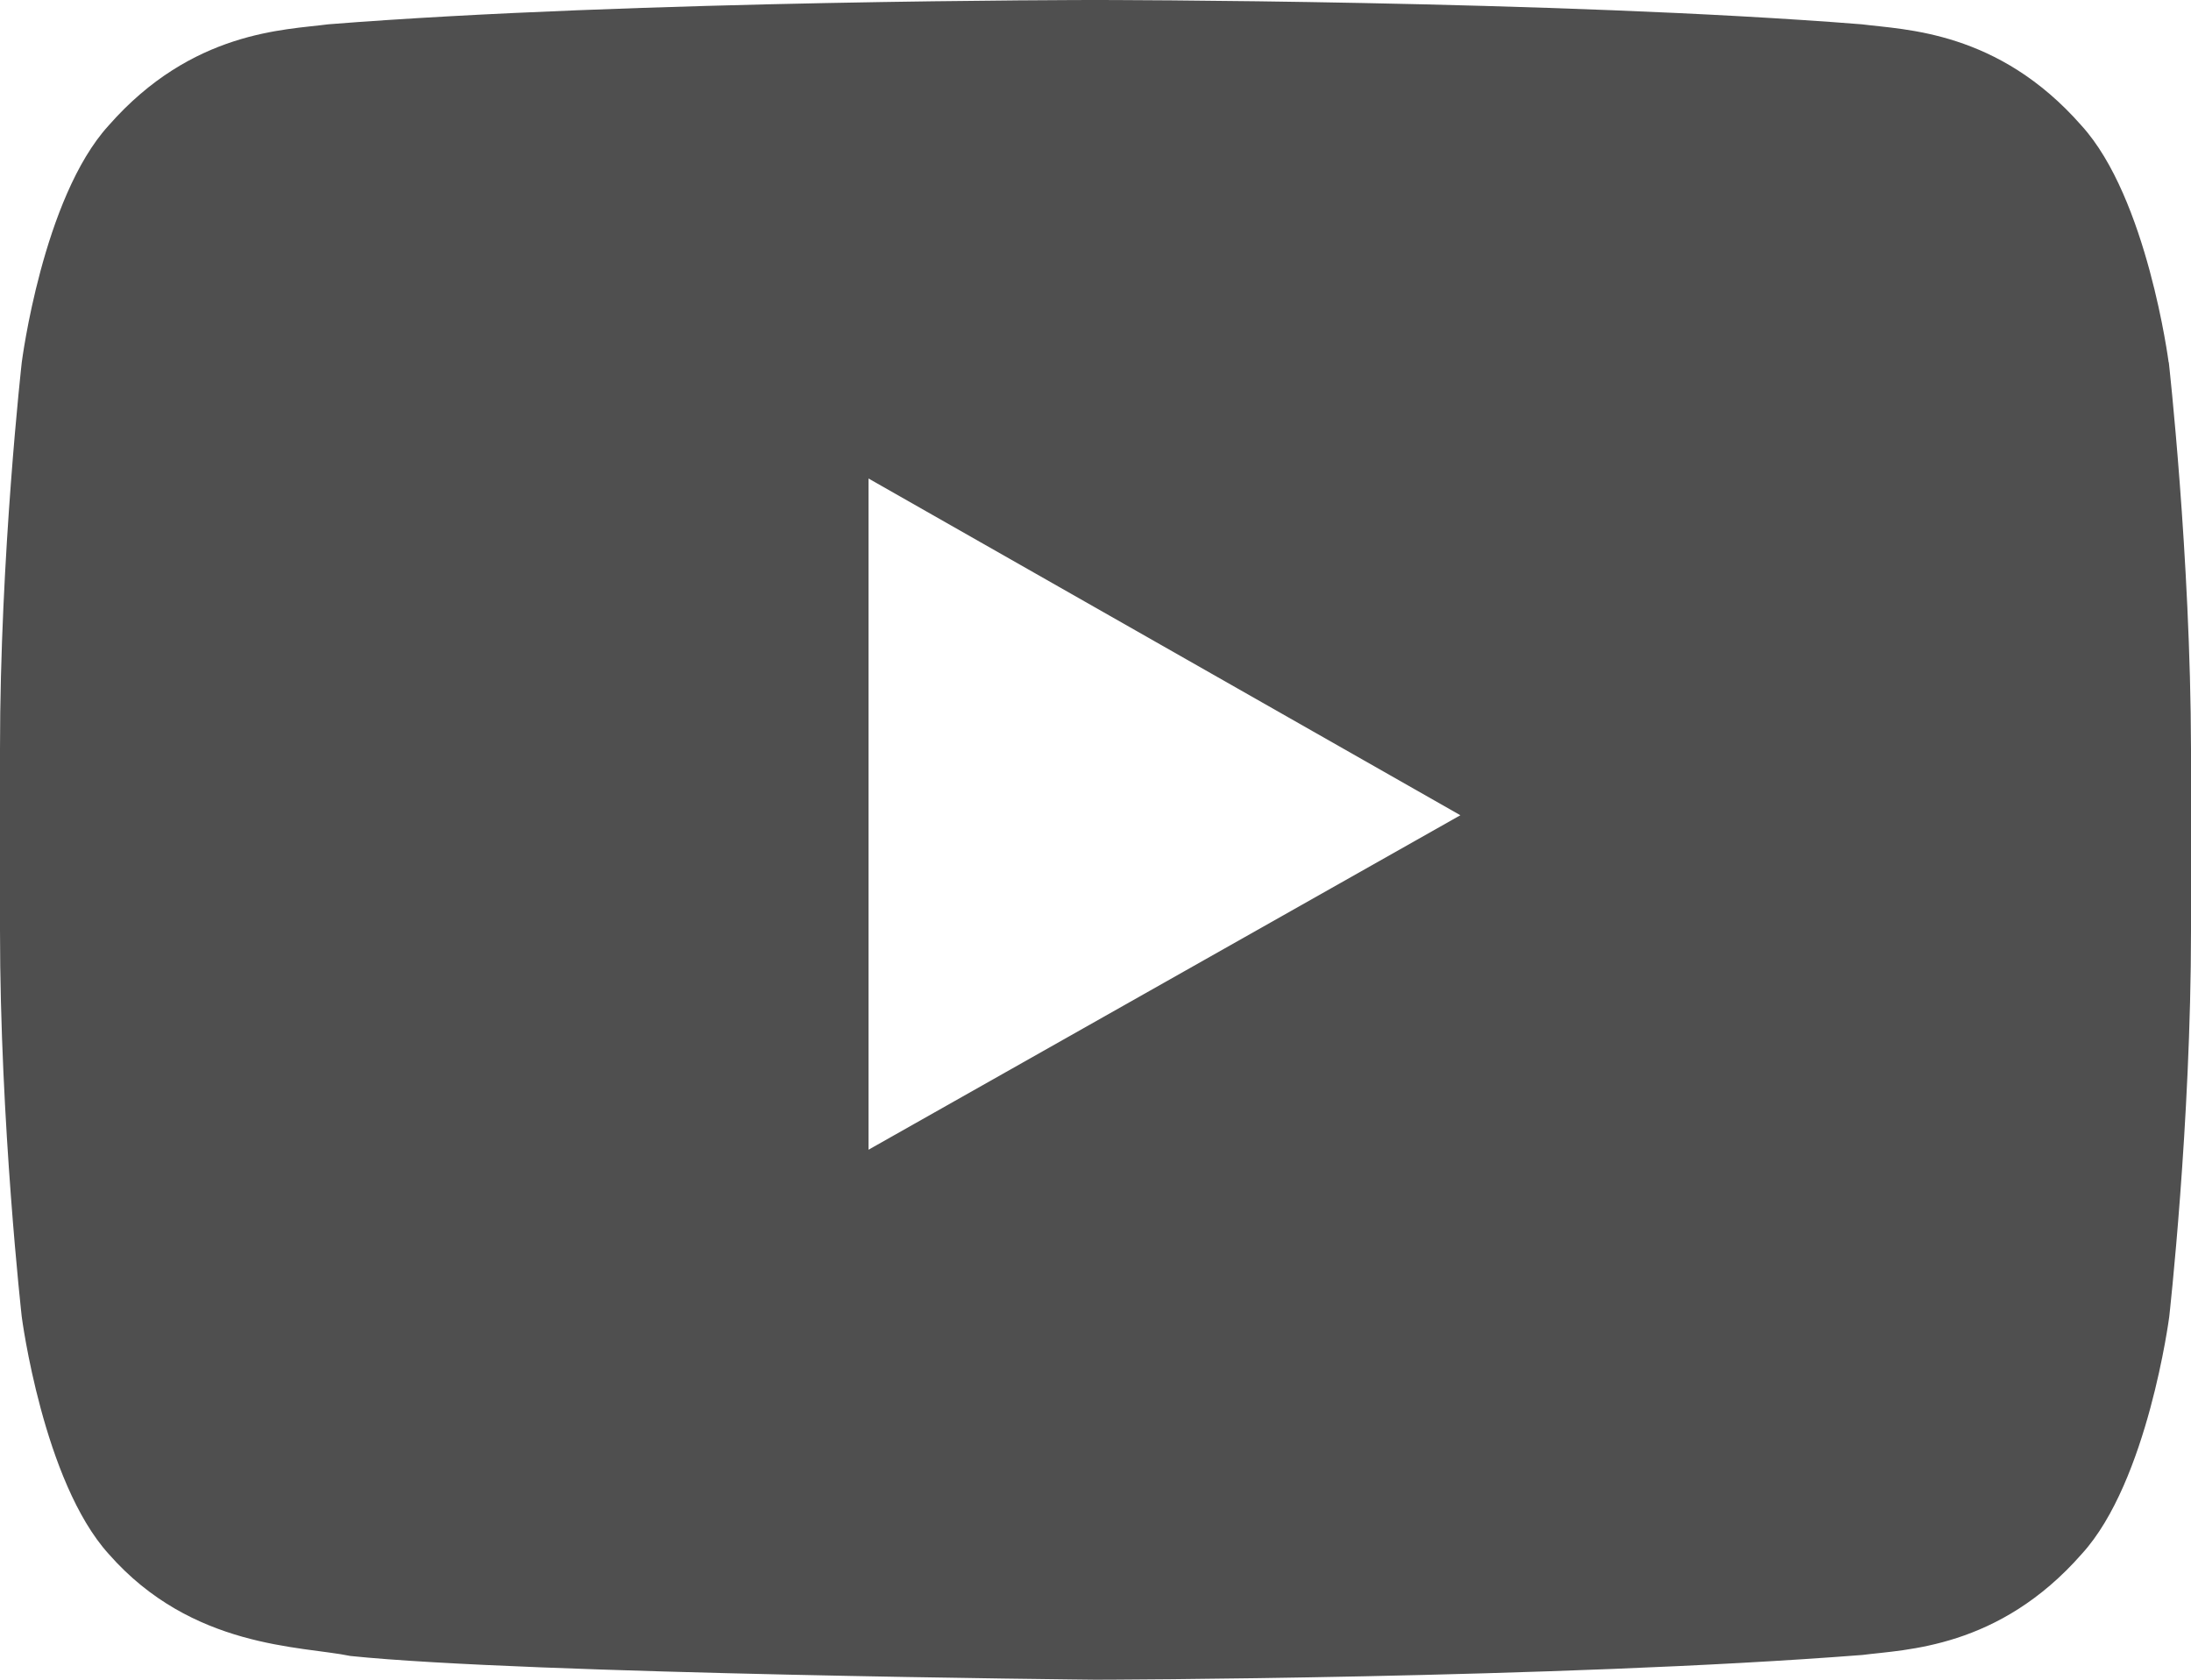
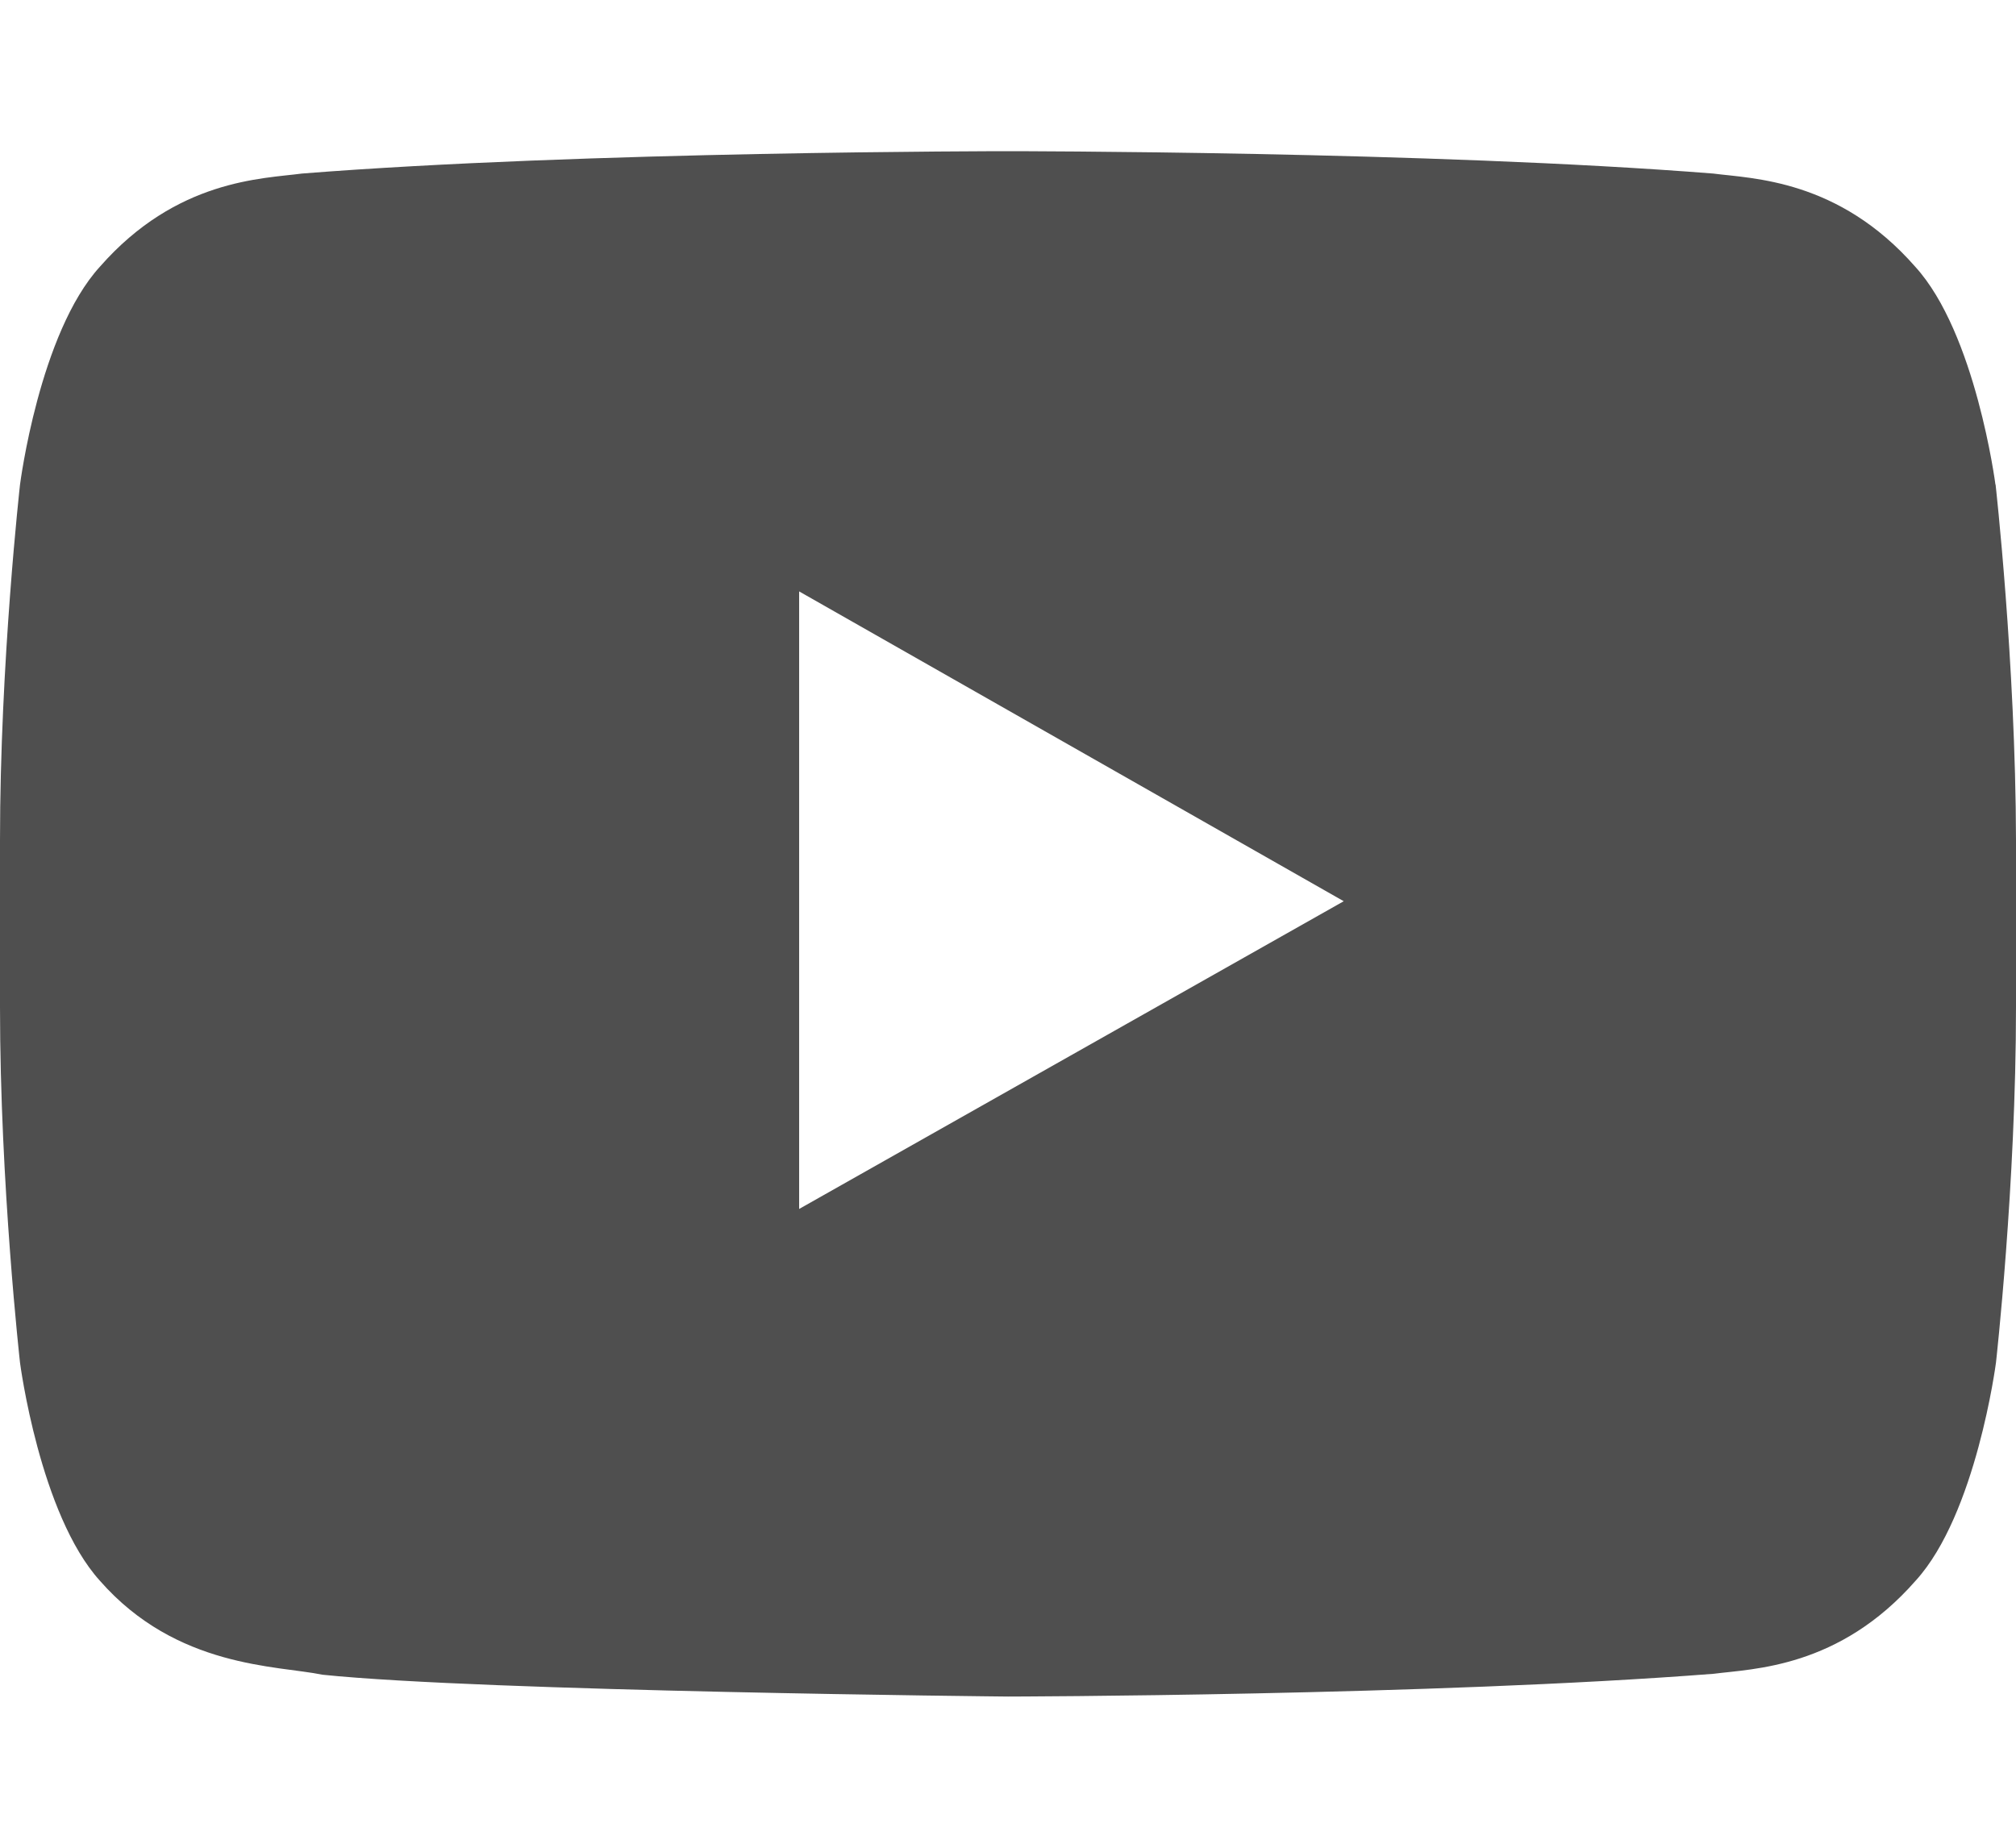
- <svg xmlns="http://www.w3.org/2000/svg" width="30" height="23" viewBox="0 0 30 23" fill="none">
+ <svg xmlns="http://www.w3.org/2000/svg" width="48" height="44" viewBox="0 0 30 23" fill="none">
  <path d="M29.694 4.962C29.694 4.962 29.402 2.708 28.5 1.719C27.358 0.417 26.079 0.409 25.494 0.333C21.299 2.13176e-07 14.999 0 14.999 0H14.988C14.988 0 8.689 2.13176e-07 4.493 0.333C3.906 0.411 2.629 0.417 1.487 1.719C0.585 2.708 0.298 4.962 0.298 4.962C0.298 4.962 0 7.607 0 10.257V12.736C0 15.381 0.298 18.032 0.298 18.032C0.298 18.032 0.591 20.286 1.487 21.277C2.629 22.579 4.129 22.536 4.798 22.675C7.2 22.924 15.001 23 15.001 23C15.001 23 21.307 22.988 25.502 22.661C26.088 22.585 27.366 22.577 28.507 21.275C29.409 20.286 29.702 18.03 29.702 18.03C29.702 18.03 30 15.385 30 12.734V10.255C29.994 7.611 29.696 4.96 29.696 4.96L29.694 4.962ZM11.892 15.743V6.552L19.996 11.163L11.892 15.743Z" fill="#4F4F4F" />
</svg>
